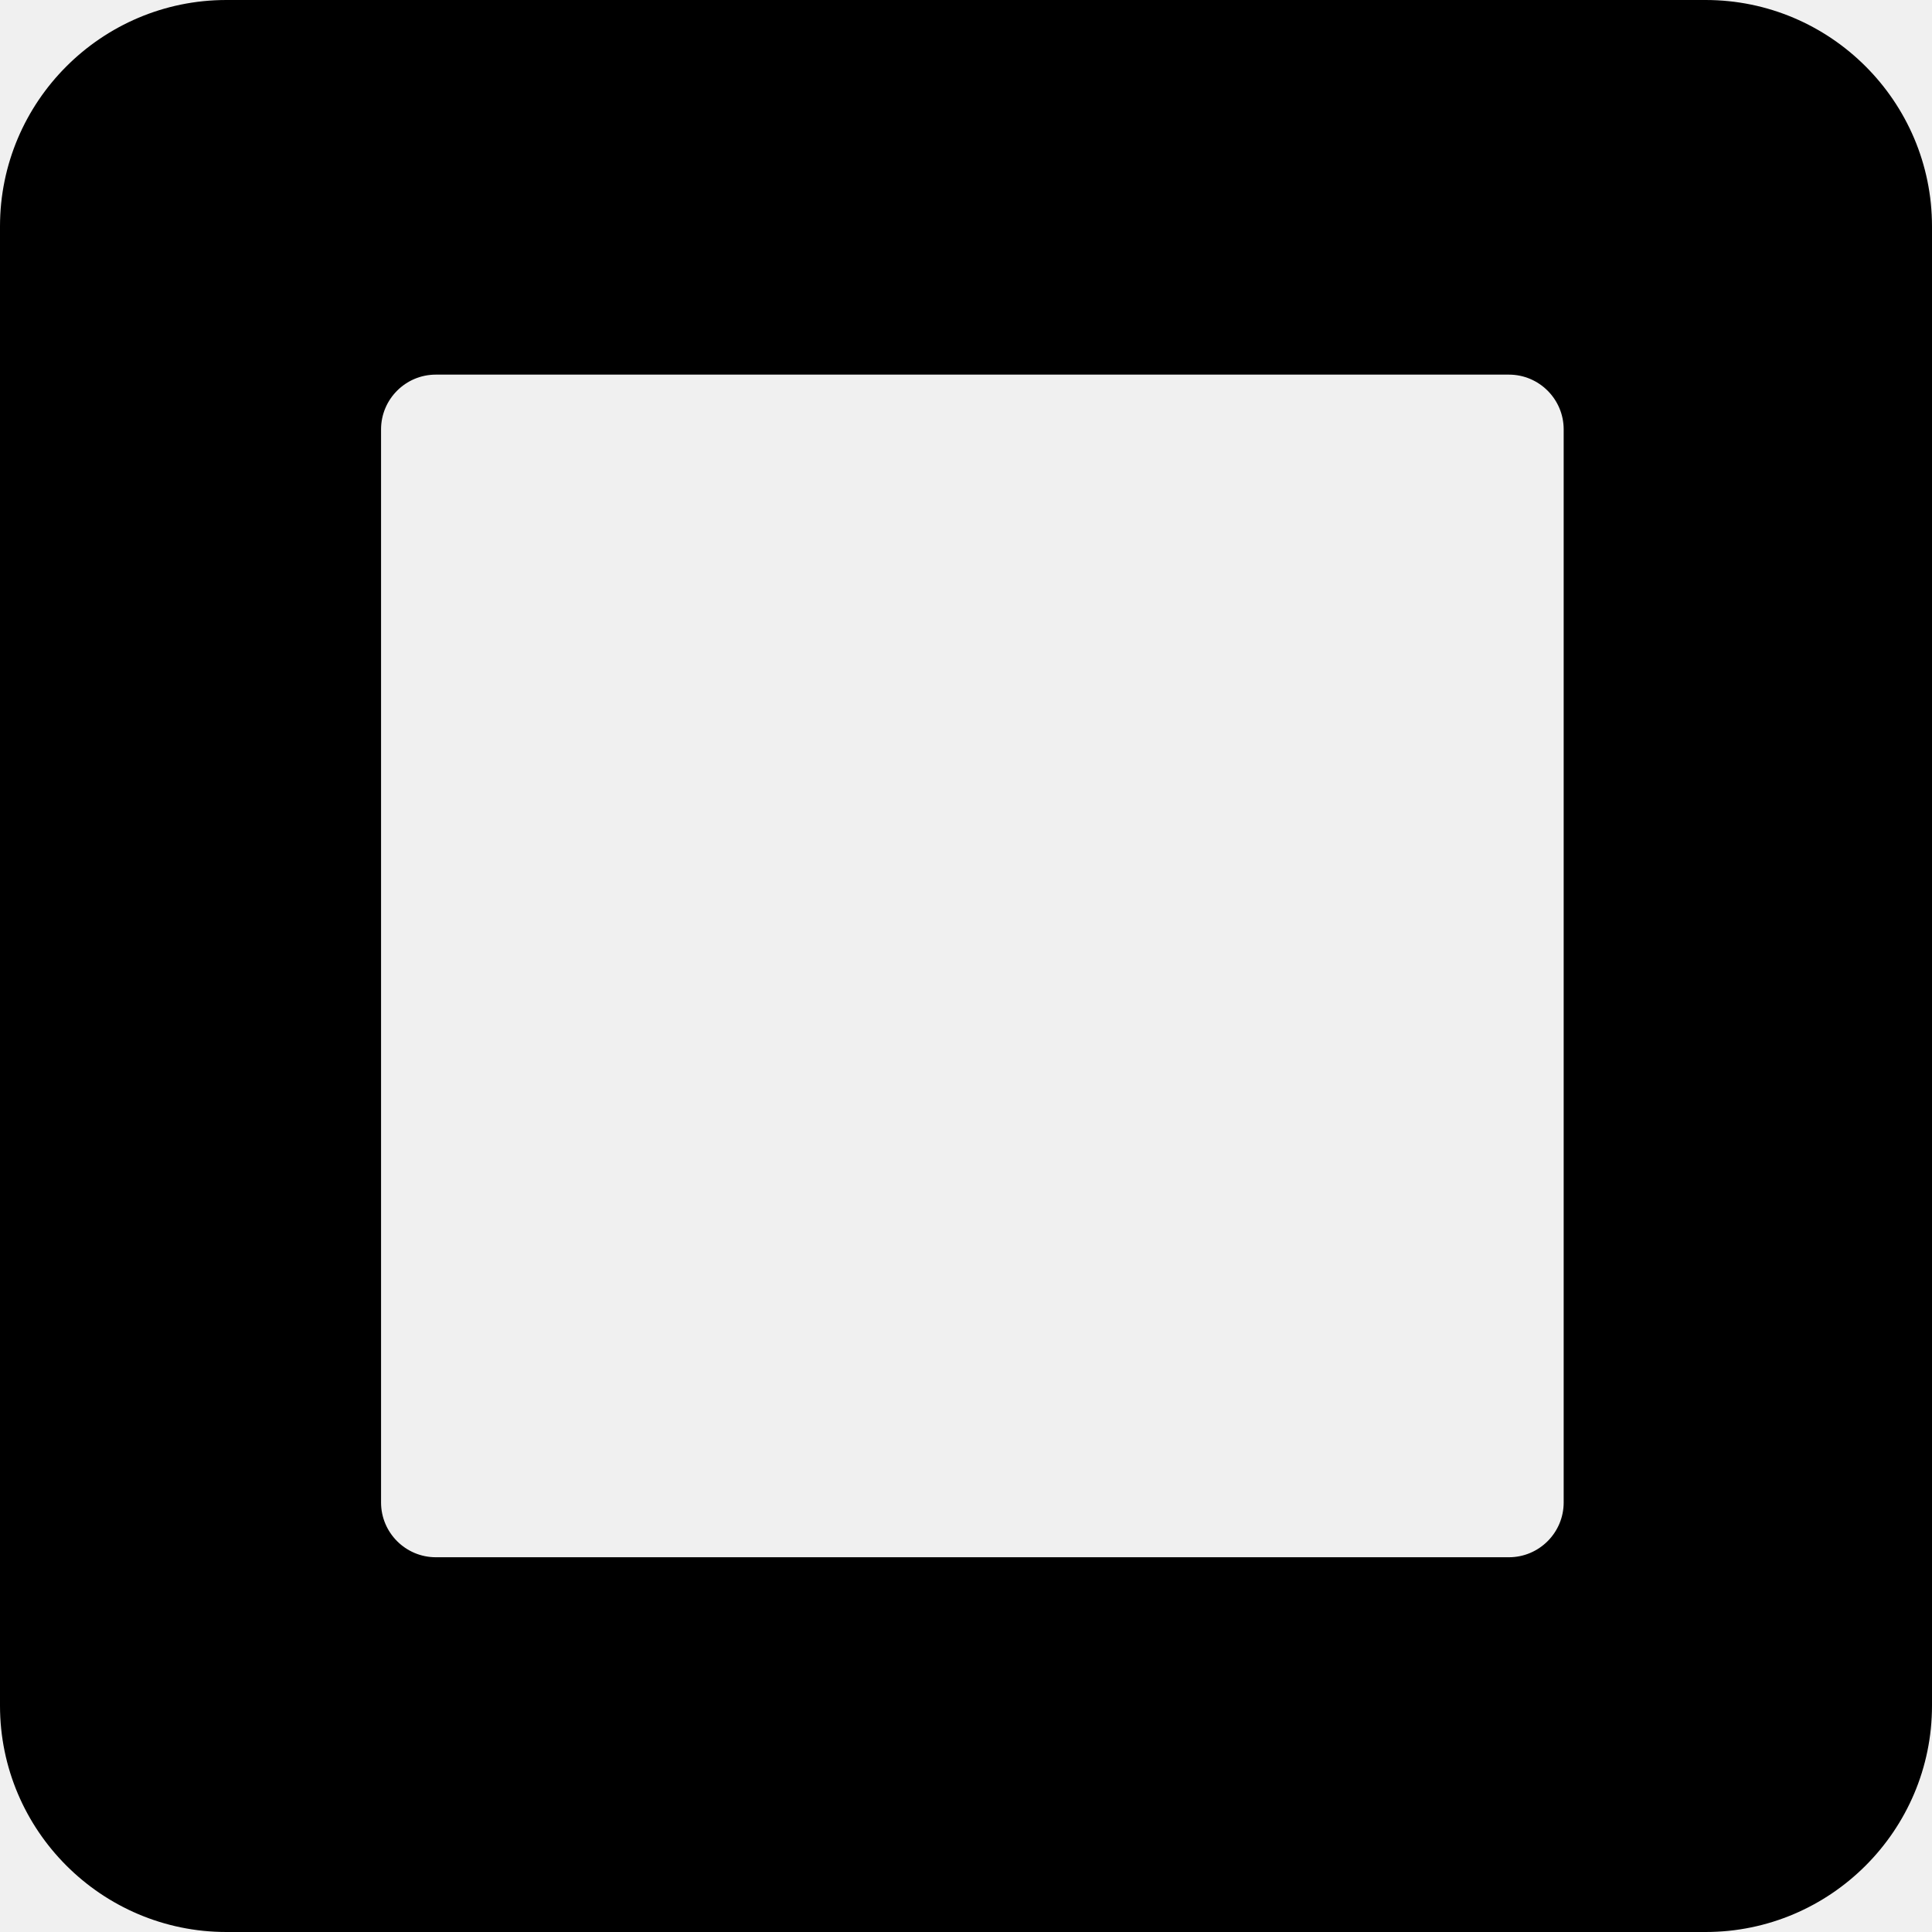
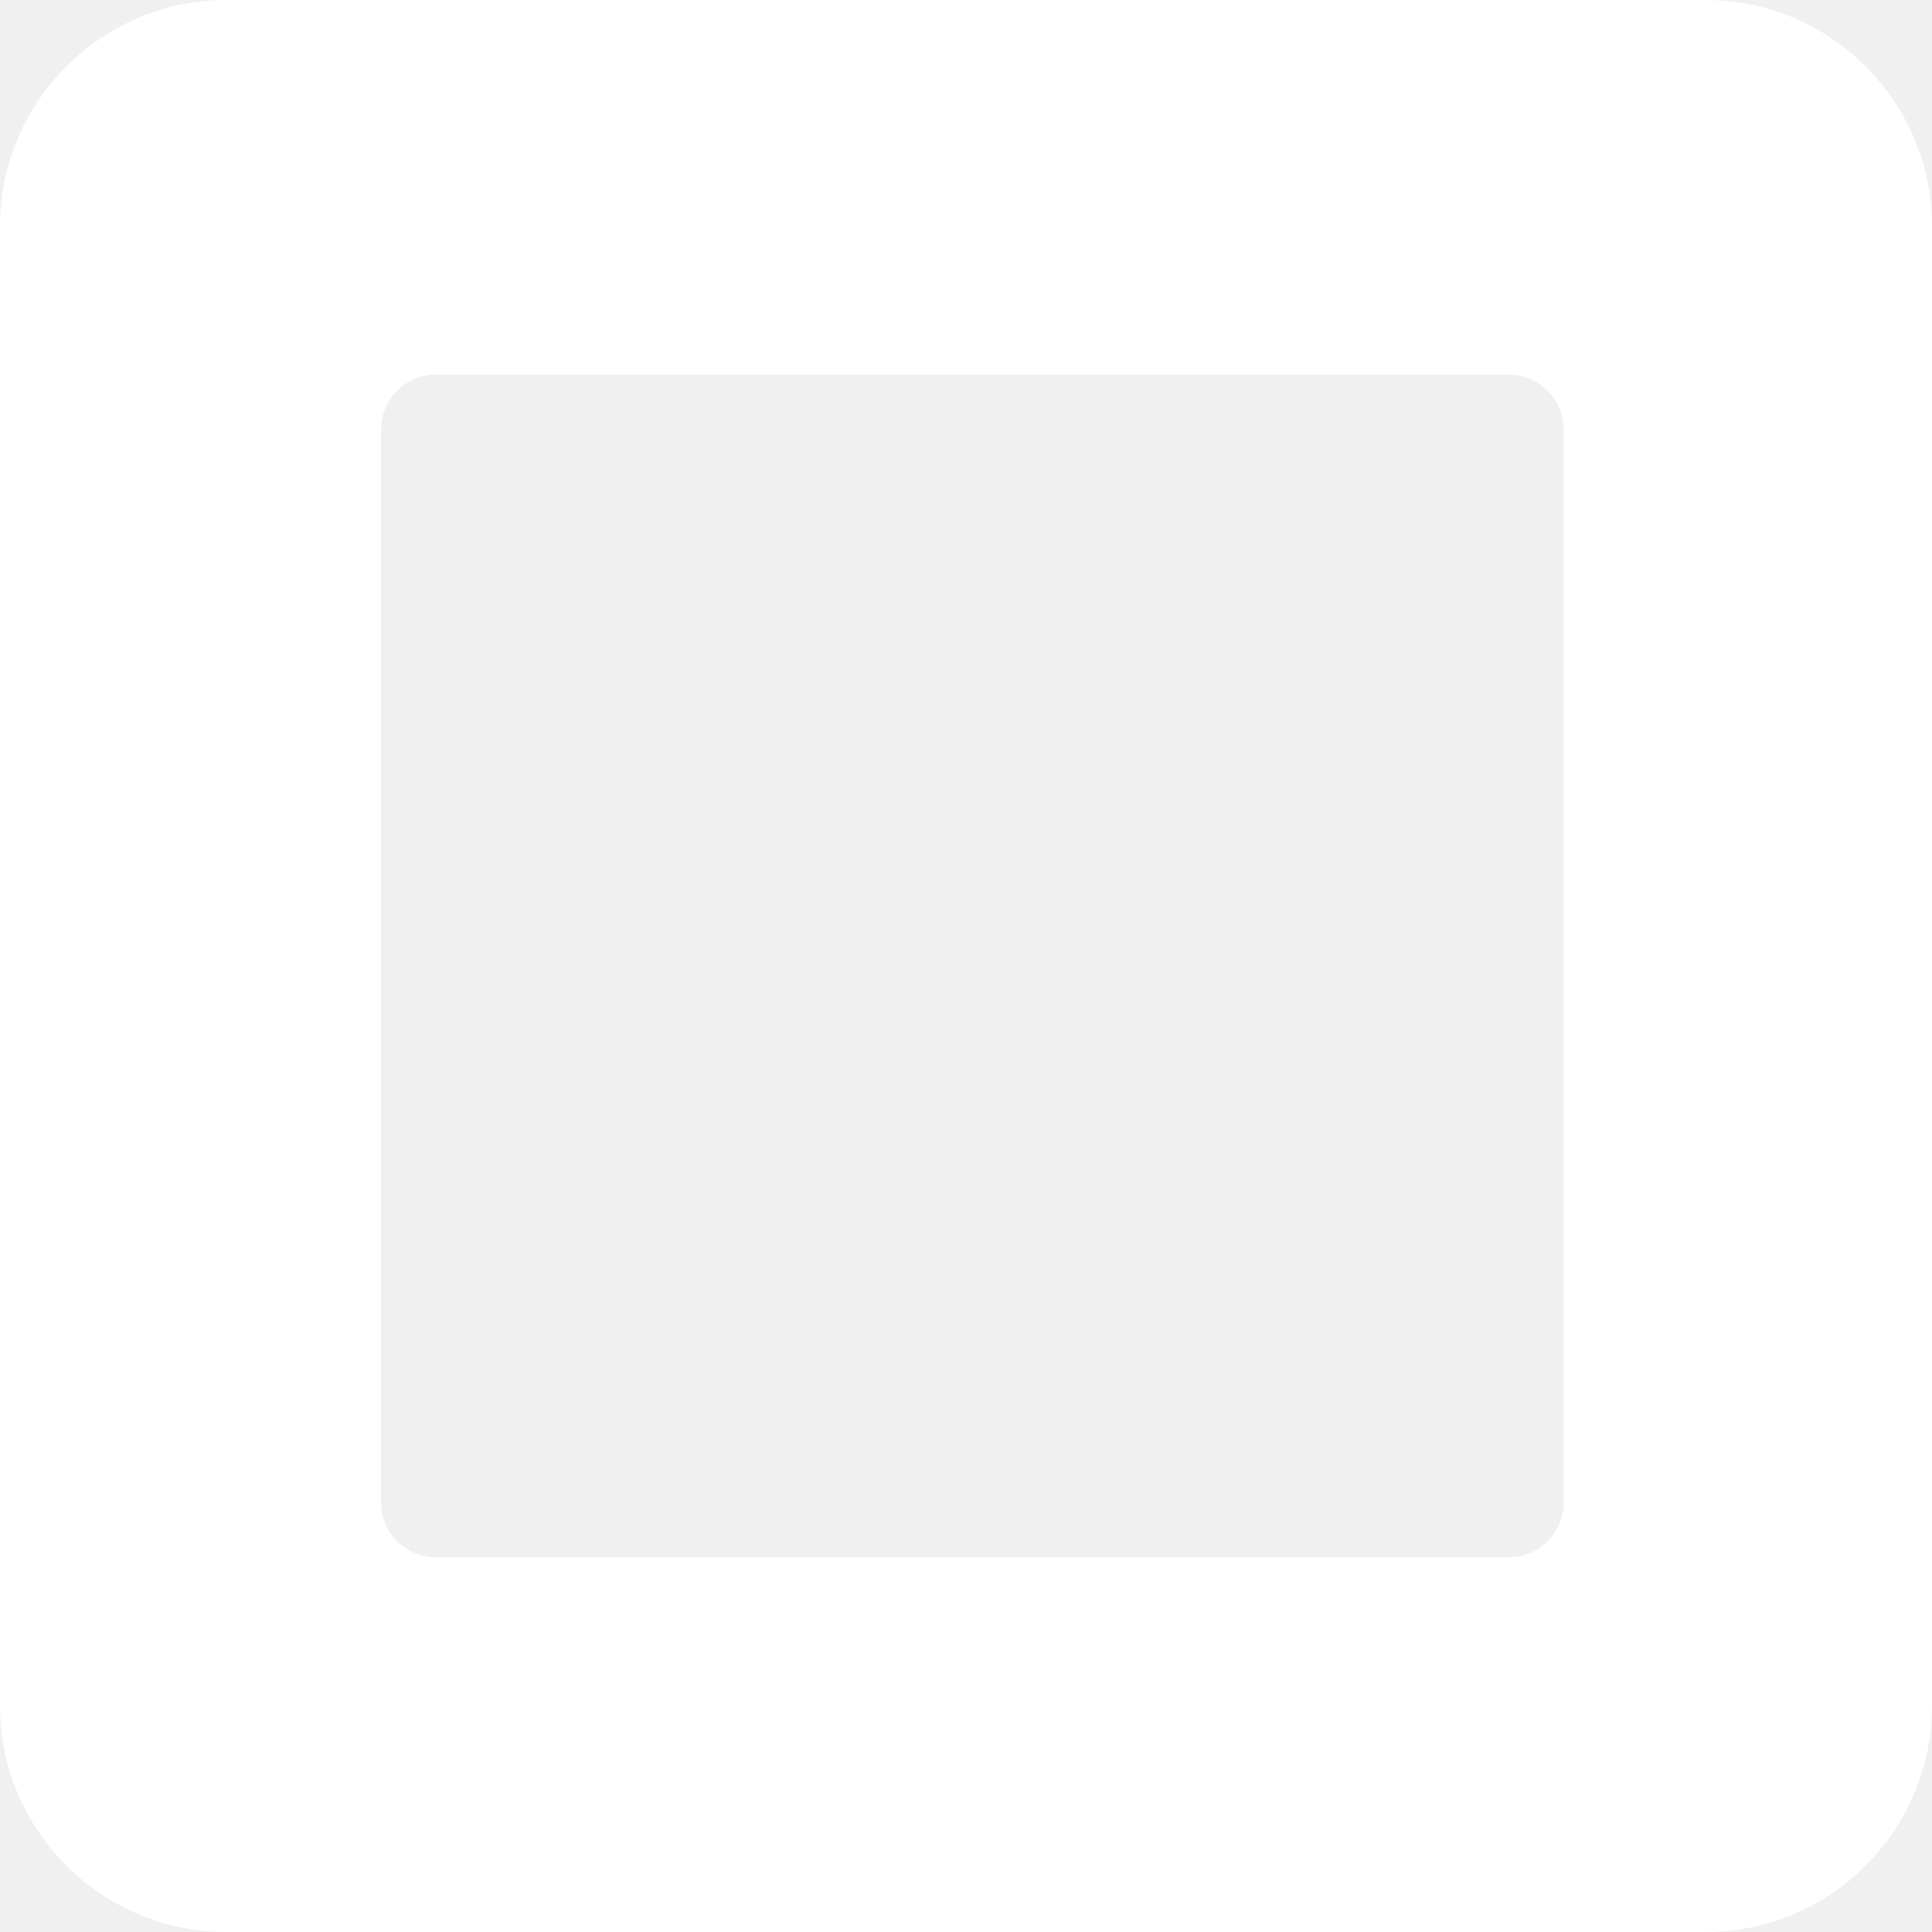
- <svg xmlns="http://www.w3.org/2000/svg" version="1.1" id="Capa_1" x="0px" y="0px" viewBox="0 0 512 512" style="enable-background:new 0 0 512 512;" xml:space="preserve">
+ <svg xmlns="http://www.w3.org/2000/svg" fill="white" version="1.1" id="Capa_1" x="0px" y="0px" viewBox="0 0 512 512" style="enable-background:new 0 0 512 512;" xml:space="preserve">
  <defs id="defs92" />
  <g id="g57">
    <g id="g55">
      <path d="M452,0H60C26.916,0,0,26.916,0,60v392c0,33.084,26.916,60,60,60h392c33.084,0,60-26.916,60-60V60    C512,26.916,485.084,0,452,0z M472,452c0,11.028-8.972,20-20,20H60c-11.028,0-20-8.972-20-20V60c0-11.028,8.972-20,20-20h392    c11.028,0,20,8.972,20,20V452z" id="path53" />
    </g>
  </g>
  <g id="g59">
</g>
  <g id="g61">
</g>
  <g id="g63">
</g>
  <g id="g65">
</g>
  <g id="g67">
</g>
  <g id="g69">
</g>
  <g id="g71">
</g>
  <g id="g73">
</g>
  <g id="g75">
</g>
  <g id="g77">
</g>
  <g id="g79">
</g>
  <g id="g81">
</g>
  <g id="g83">
</g>
  <g id="g85">
</g>
  <g id="g87">
</g>
  <path d="M 431.13,27.259 H 80.87 c -29.561,0 -53.611,24.05 -53.611,53.611 V 431.13 c 0,29.561 24.05,53.611 53.611,53.611 H 431.13 c 29.561,0 53.611,-24.05 53.611,-53.611 V 80.87 c 0,-29.561 -24.05,-53.611 -53.611,-53.611 z M 449,431.13 c 0,9.854 -8.017,17.87 -17.87,17.87 H 80.87 c -9.854,0 -17.87,-8.017 -17.87,-17.87 V 80.87 c 0,-9.854 8.017,-17.87 17.87,-17.87 H 431.13 c 9.854,0 17.87,8.017 17.87,17.87 z" id="path53-2" style="stroke-width:0.894" />
  <path d="M 412.924,53.224 H 102.449 c -26.203,0 -47.522,21.318 -47.522,47.522 v 310.475 c 0,26.203 21.318,47.522 47.522,47.522 h 310.475 c 26.203,0 47.522,-21.318 47.522,-47.522 V 100.745 c 0,-26.203 -21.318,-47.522 -47.522,-47.522 z m 15.841,357.996 c 0,8.734 -7.106,15.841 -15.841,15.841 H 102.449 c -8.734,0 -15.841,-7.106 -15.841,-15.841 V 100.745 c 0,-8.734 7.106,-15.841 15.841,-15.841 h 310.475 c 8.734,0 15.841,7.106 15.841,15.841 z" id="path53-2-3" style="stroke-width:0.792" />
  <path d="M 399.88,70.261 H 115.493 c -24.002,0 -43.529,19.527 -43.529,43.529 v 284.387 c 0,24.002 19.527,43.529 43.529,43.529 h 284.387 c 24.002,0 43.529,-19.527 43.529,-43.529 V 113.789 c 0,-24.002 -19.527,-43.529 -43.529,-43.529 z m 14.51,327.915 c 0,8.001 -6.509,14.51 -14.51,14.51 H 115.493 c -8.001,0 -14.51,-6.509 -14.51,-14.51 V 113.789 c 0,-8.001 6.509,-14.51 14.51,-14.51 h 284.387 c 8.001,0 14.51,6.509 14.51,14.51 z" id="path53-2-3-2" style="stroke-width:0.725" />
</svg>
